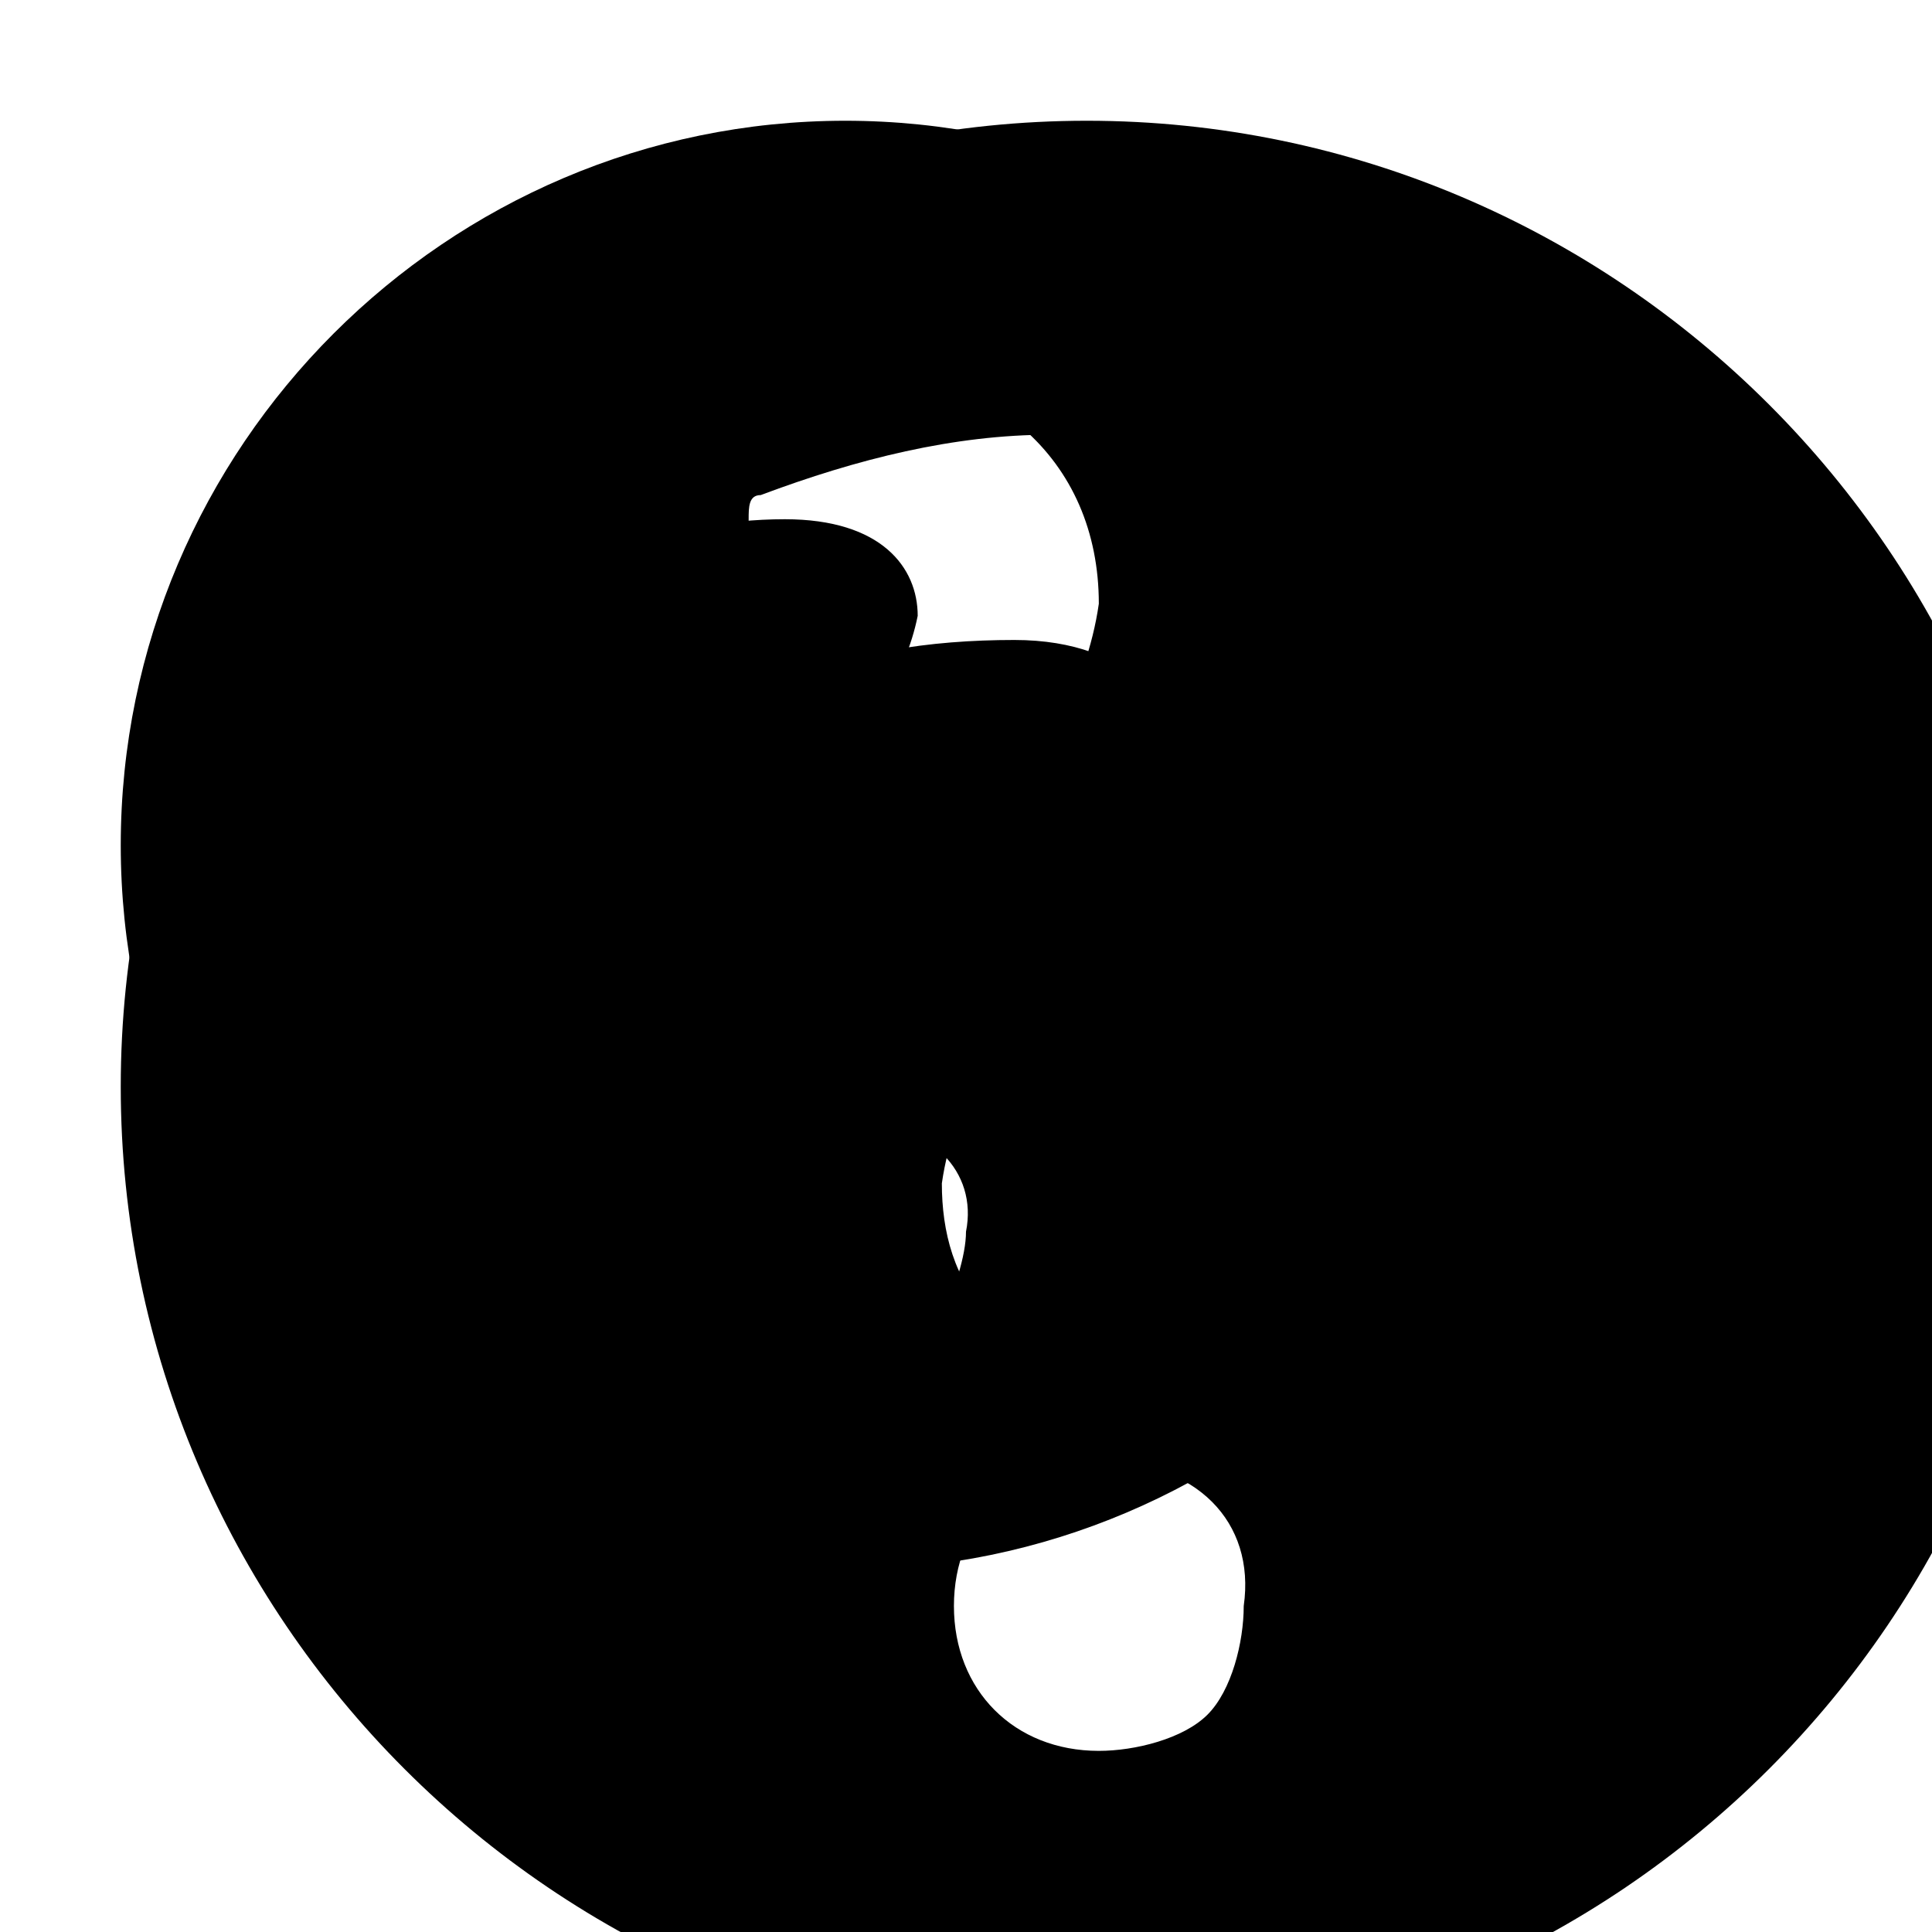
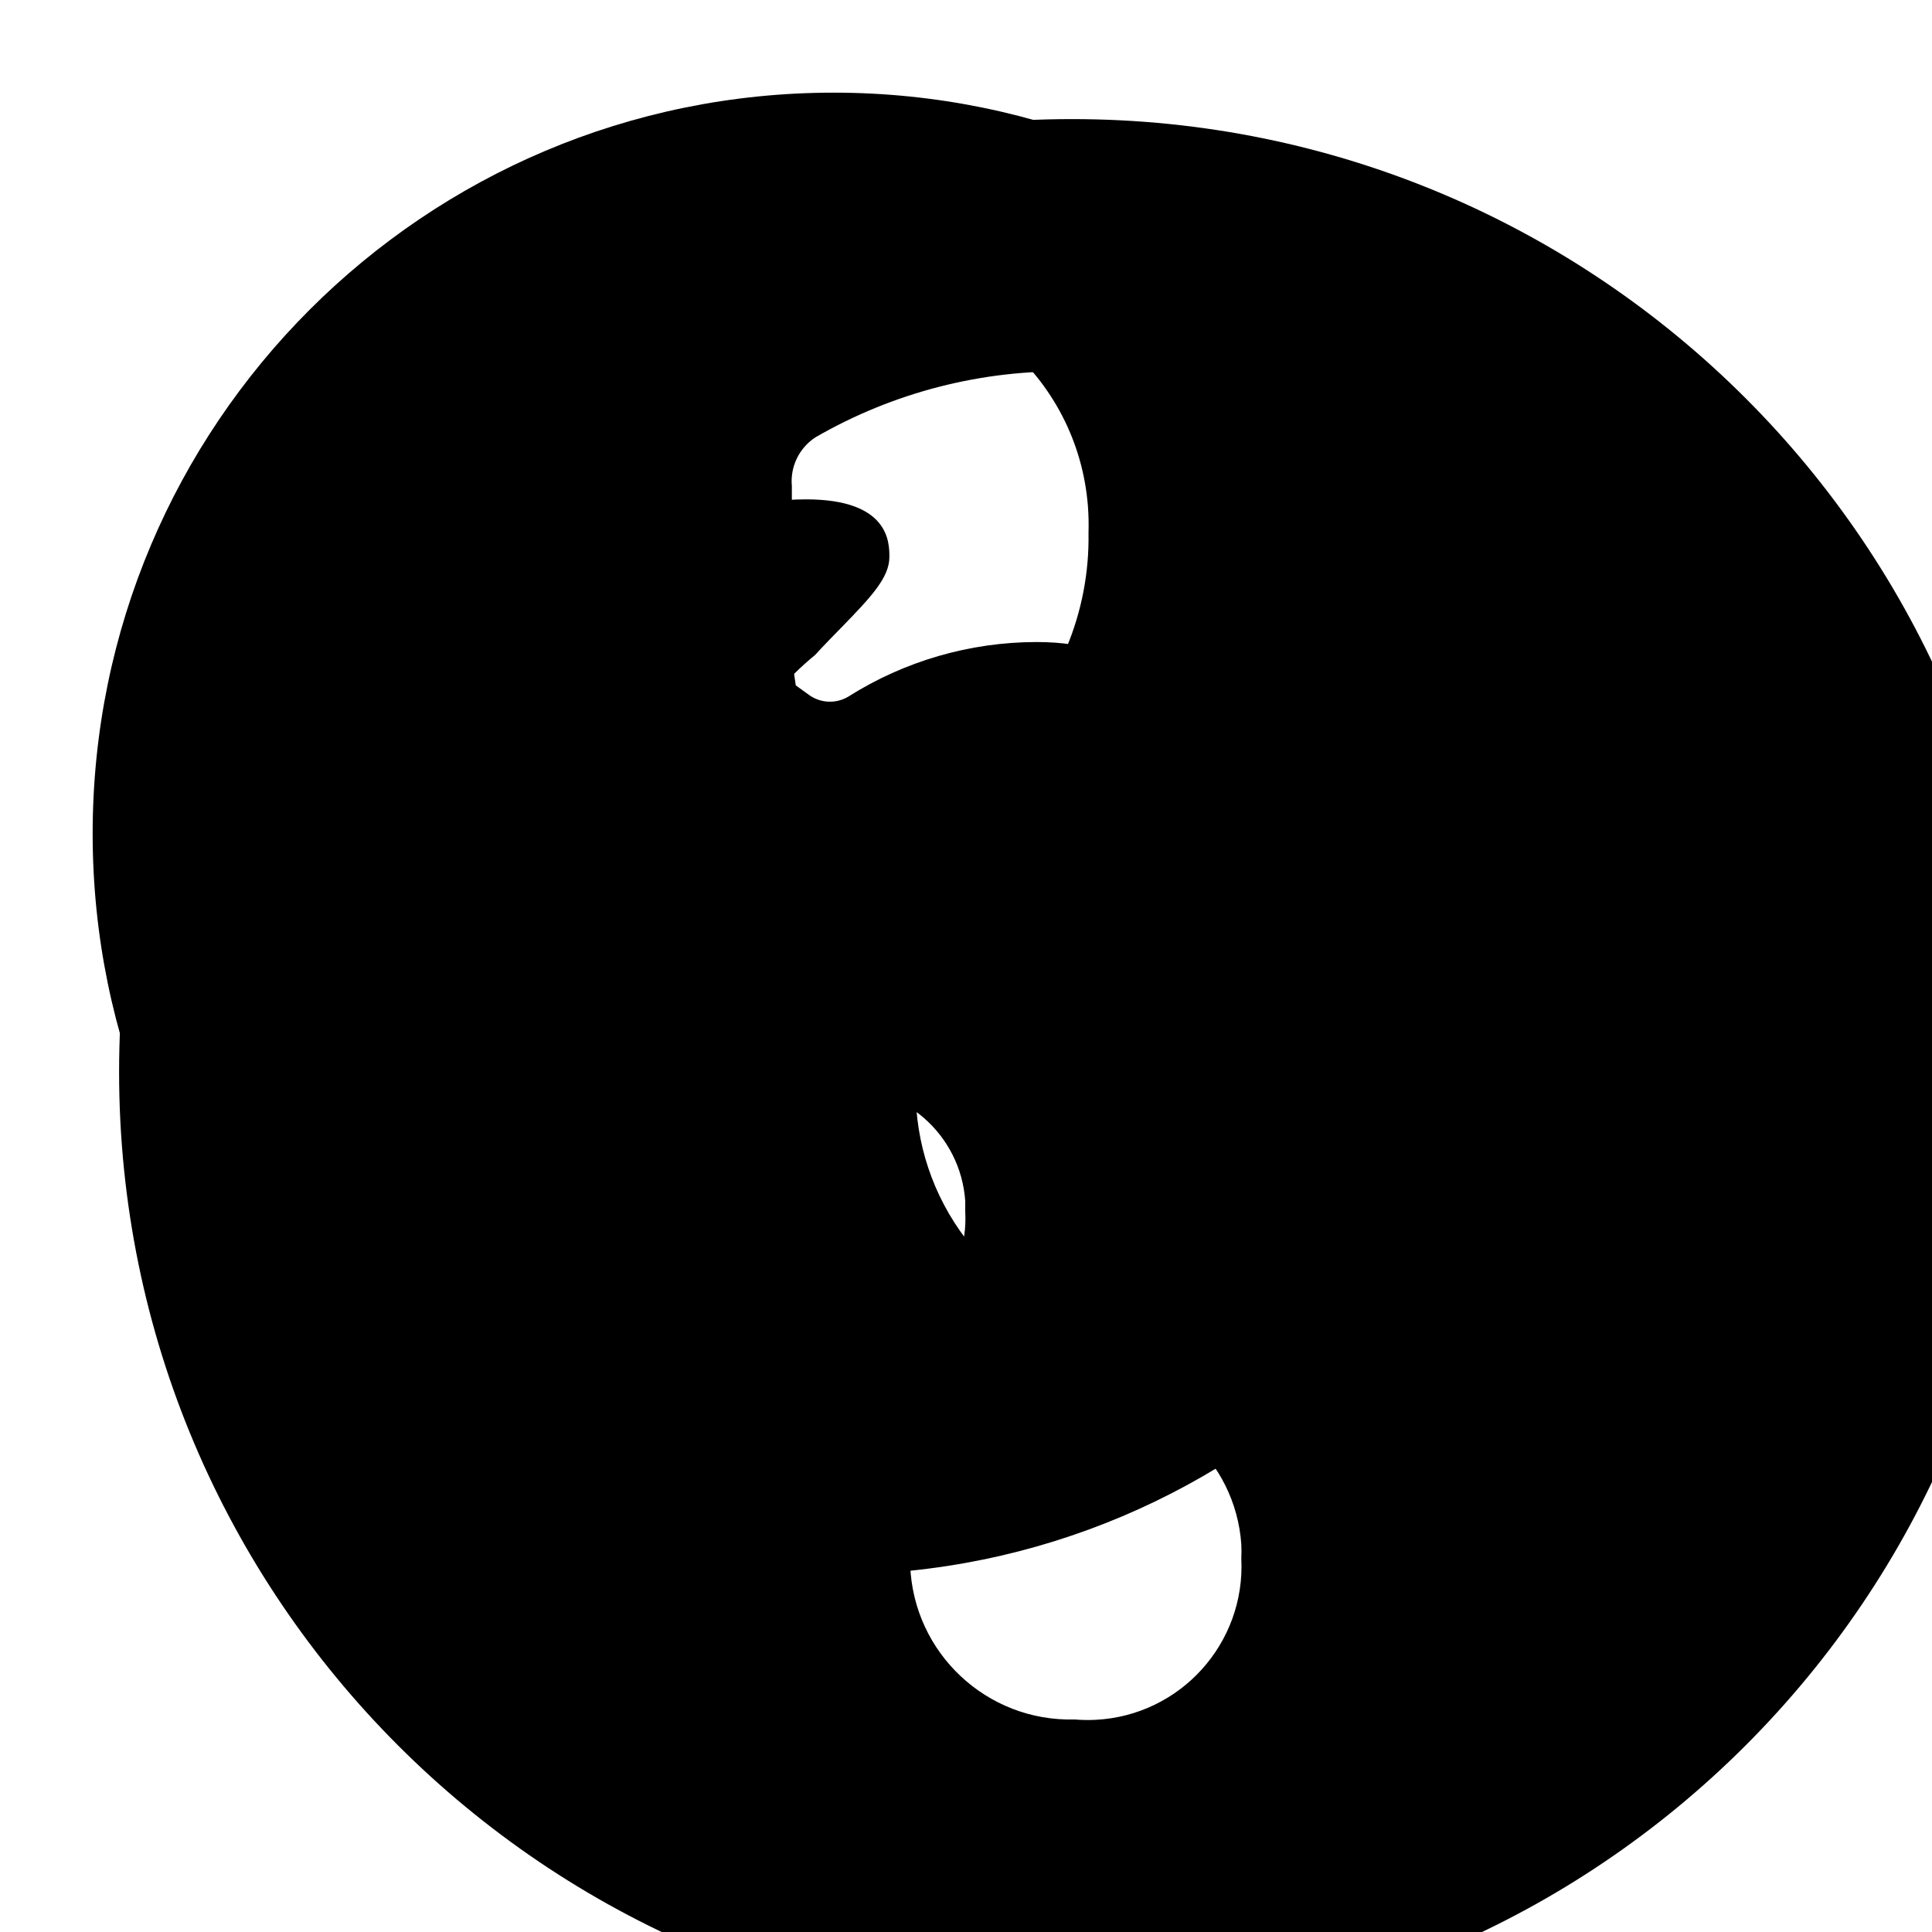
<svg xmlns="http://www.w3.org/2000/svg" id="HelpSmall">
-   <path d="M7 1C3.7 1 1 3.7 1 7s2.7 6 6 6 6-2.7 6-6-2.7-6-6-6zm1 9.2c0 .2-.1.5-.2.7-.2.2-.4.2-.7.2-.5 0-.9-.4-.9-.9s.4-.9.9-.9c.6 0 1 .4.9.9zm.1-3.3c-.3.3-.6.6-.6.9 0 .2.1.4.2.6v.1s0 .1-.1.1h-1c-.1 0-.1 0-.2-.1-.2-.3-.3-.6-.3-.9.1-.5.4-1 .8-1.3.3-.3.6-.7.7-1.2 0-.4-.3-.8-1.1-.8-.5 0-1 .1-1.5.3h-.1V3.5c0-.1 0-.1.1-.1.5-.3 1.2-.4 1.8-.4 1.4 0 2.3.8 2.3 2-.1.7-.5 1.4-1 1.9z" class="spectrum-UIIcon--medium" />
-   <path d="M9 1C4.6 1 1 4.6 1 9s3.6 8 8 8 8-3.6 8-8-3.6-8-8-8zm1.3 12.3c0 .3-.1.7-.3.9-.2.2-.6.3-.9.3-.7 0-1.2-.5-1.2-1.2s.5-1.2 1.2-1.2c.8 0 1.3.5 1.2 1.2zm.1-4.5c-.4.4-.8.8-.8 1.2 0 .3.1.6.3.8v.1c0 .1 0 .1-.1.1H8.4c-.1 0-.2 0-.2-.1-.3-.3-.4-.7-.4-1.1.1-.7.5-1.3 1-1.7s.9-1 1-1.7c0-.5-.4-1.1-1.4-1.1-.7 0-1.4.1-2 .4h-.2V4.3c0-.1 0-.2.1-.2.8-.3 1.6-.5 2.4-.5 1.9 0 3.1 1.1 3.1 2.7-.1 1-.6 1.9-1.4 2.5z" class="spectrum-UIIcon--large" />
+   <path d="M7 .778A6.222 6.222 0 1 0 13.222 7 6.222 6.222 0 0 0 7 .778zm.018 10.452a1.046 1.046 0 0 1-.081-2.091h.081a1.019 1.019 0 0 1 1.087.946v.092a1 1 0 0 1-.951 1.055 1.059 1.059 0 0 1-.136-.002zM8.4 6.245l-.078.078c-.307.322-.655.687-.655.913a1.084 1.084 0 0 0 .139.525l.057.108-.044.167a.241.241 0 0 1-.221.147H6.561a.336.336 0 0 1-.252-.091 1.6 1.6 0 0 1-.329-.982 2.378 2.378 0 0 1 .864-1.61c.078-.086.156-.164.224-.234.245-.252.4-.416.4-.589 0-.12 0-.484-.7-.484a2.3 2.3 0 0 0-1.229.357.232.232 0 0 1-.254-.008l-.092-.066-.022-.176V3.174a.344.344 0 0 1 .156-.319A3.217 3.217 0 0 1 7 2.426a1.985 1.985 0 0 1 2.135 1.823 2.144 2.144 0 0 1 .005.227 2.387 2.387 0 0 1-.74 1.769z" class="spectrum-UIIcon--medium" />
+   <path d="M9 1a8 8 0 1 0 8 8 8 8 0 0 0-8-8zm.023 13.438a1.345 1.345 0 0 1-.1-2.688h.1a1.31 1.31 0 0 1 1.4 1.217 1.162 1.162 0 0 1 0 .118A1.291 1.291 0 0 1 9.2 14.441a1.307 1.307 0 0 1-.177-.003zm1.783-6.409l-.1.1c-.395.414-.842.884-.842 1.175a1.386 1.386 0 0 0 .179.674l.073.139-.057.215a.309.309 0 0 1-.284.189H8.436a.433.433 0 0 1-.325-.117 2.054 2.054 0 0 1-.422-1.262A3.061 3.061 0 0 1 8.8 7.071c.1-.11.2-.21.288-.3.314-.325.507-.535.507-.758 0-.154 0-.622-.893-.622a2.967 2.967 0 0 0-1.58.459.3.3 0 0 1-.322-.01l-.118-.085-.033-.225V4.081a.44.44 0 0 1 .2-.41A4.127 4.127 0 0 1 9 3.119a2.552 2.552 0 0 1 2.745 2.343 2.605 2.605 0 0 1 .006.293 3.067 3.067 0 0 1-.944 2.274z" class="spectrum-UIIcon--large" />
</svg>
